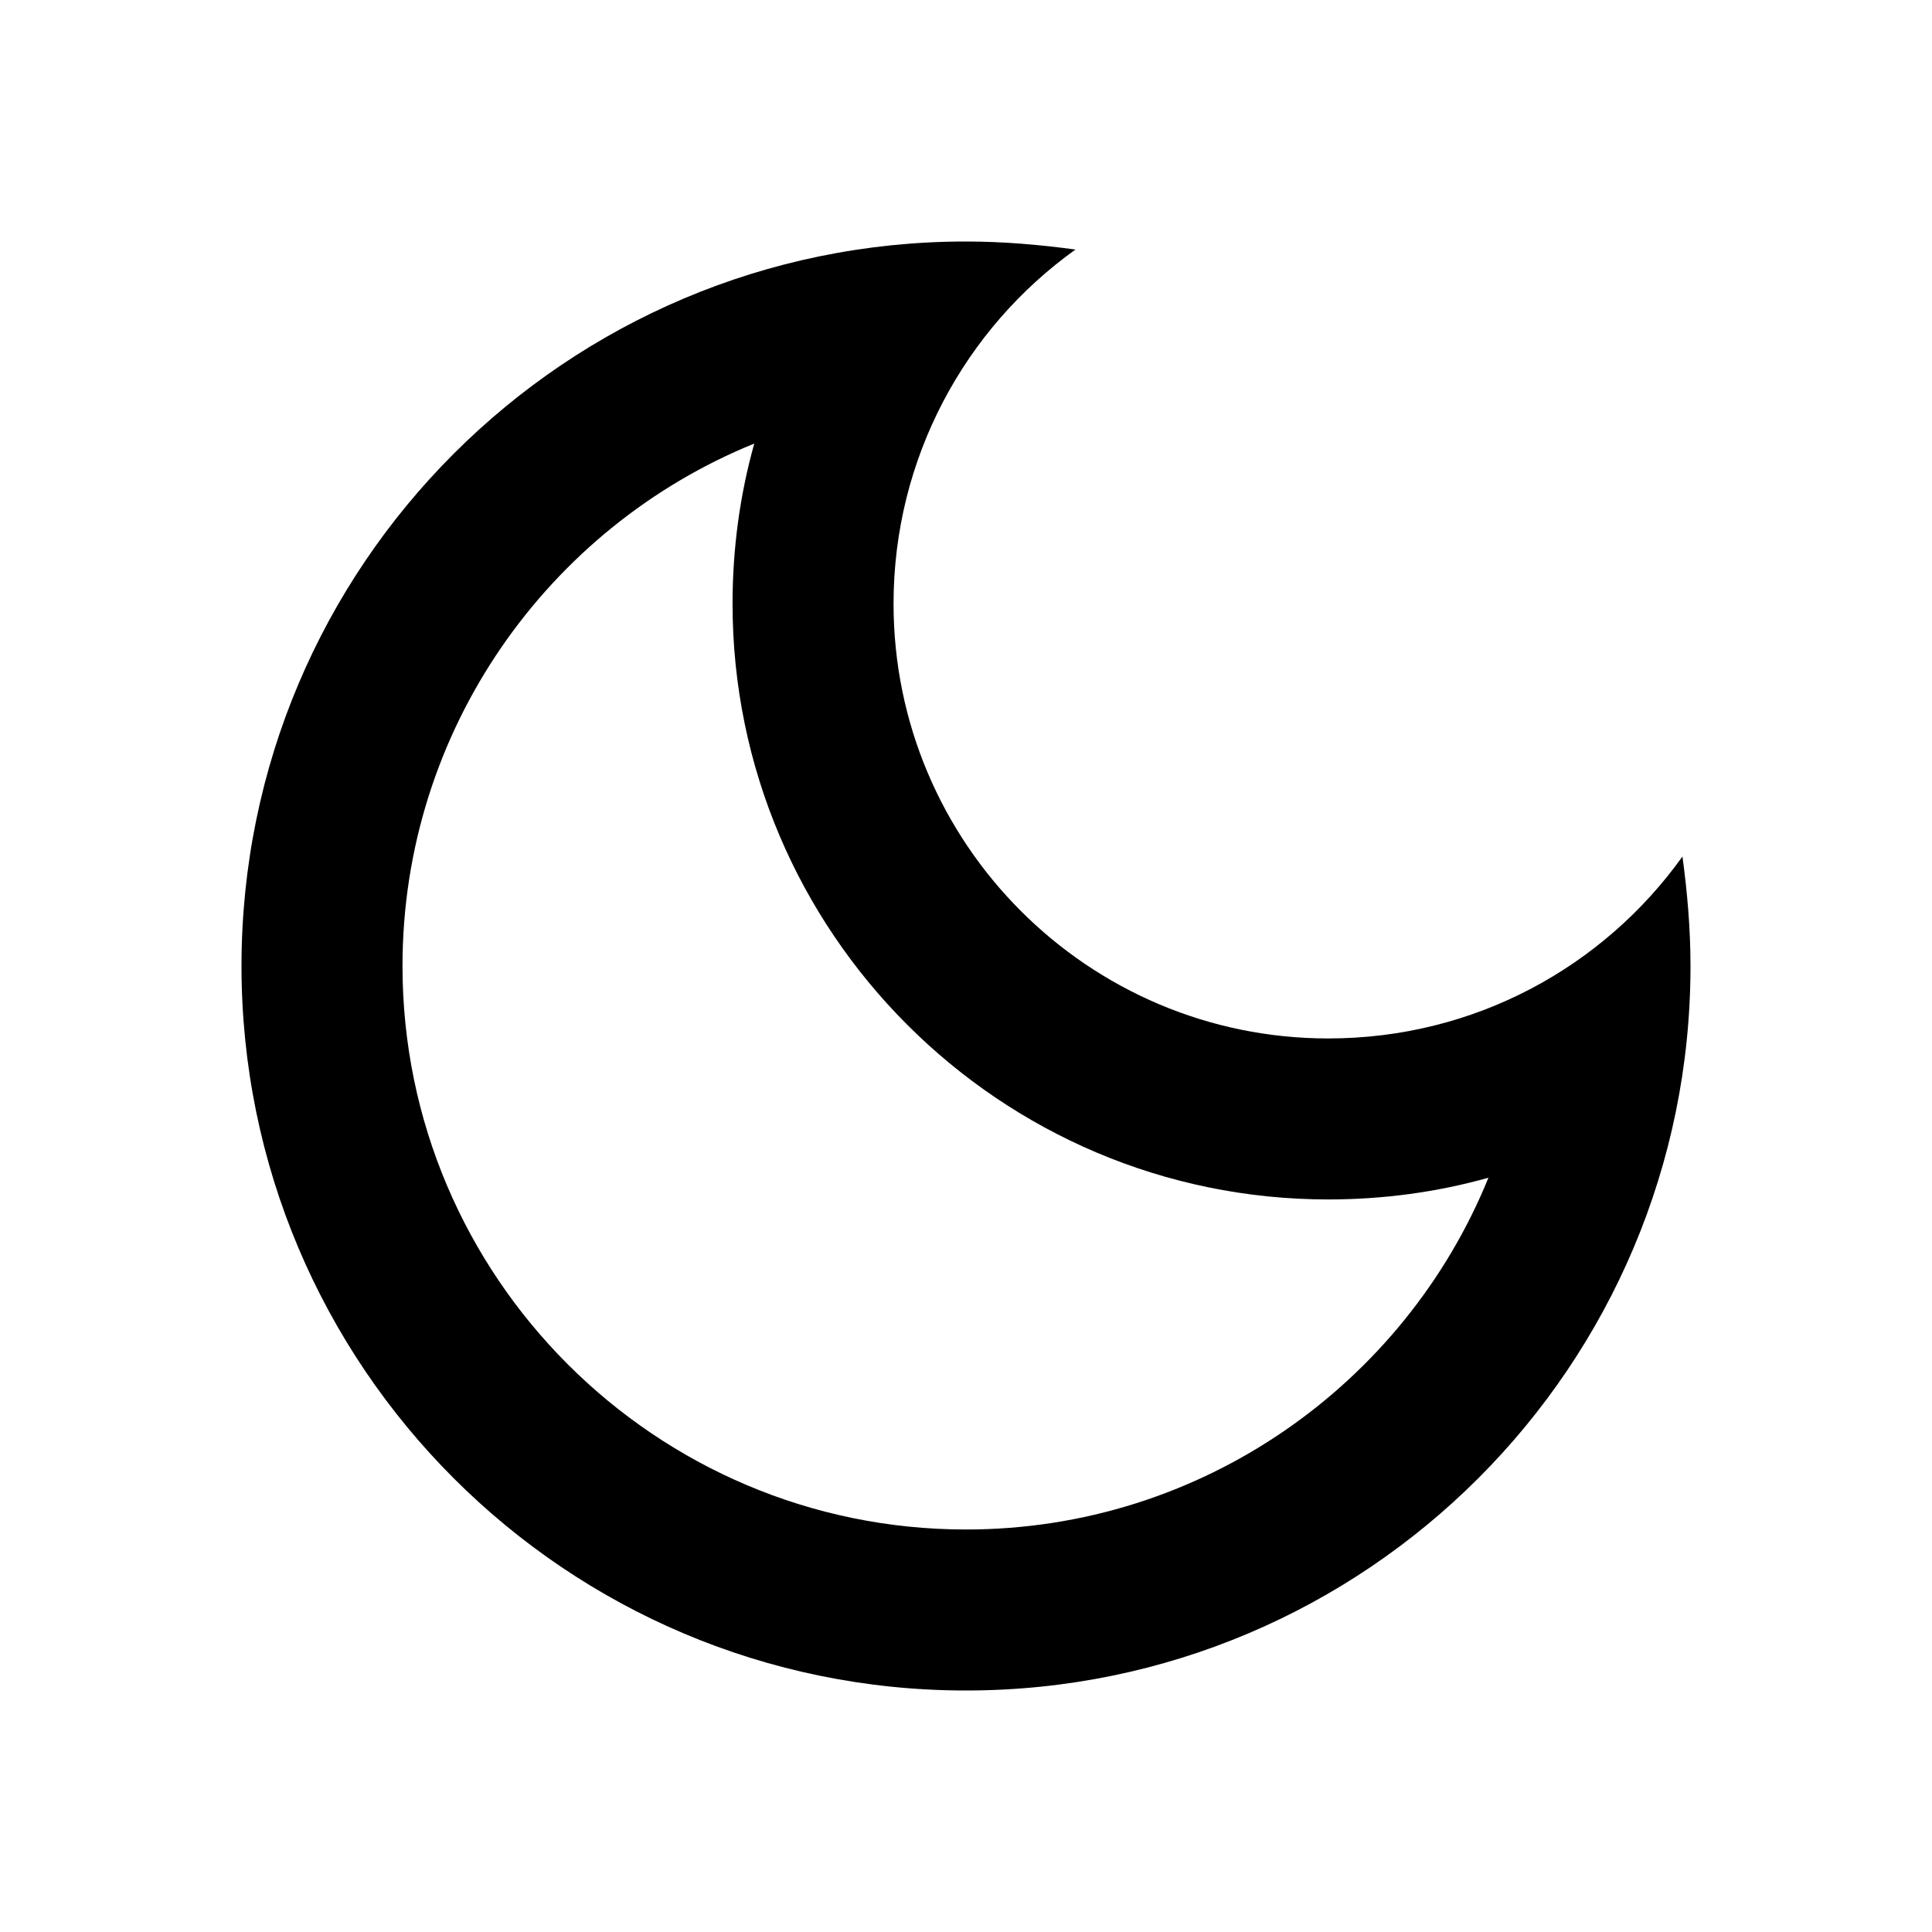
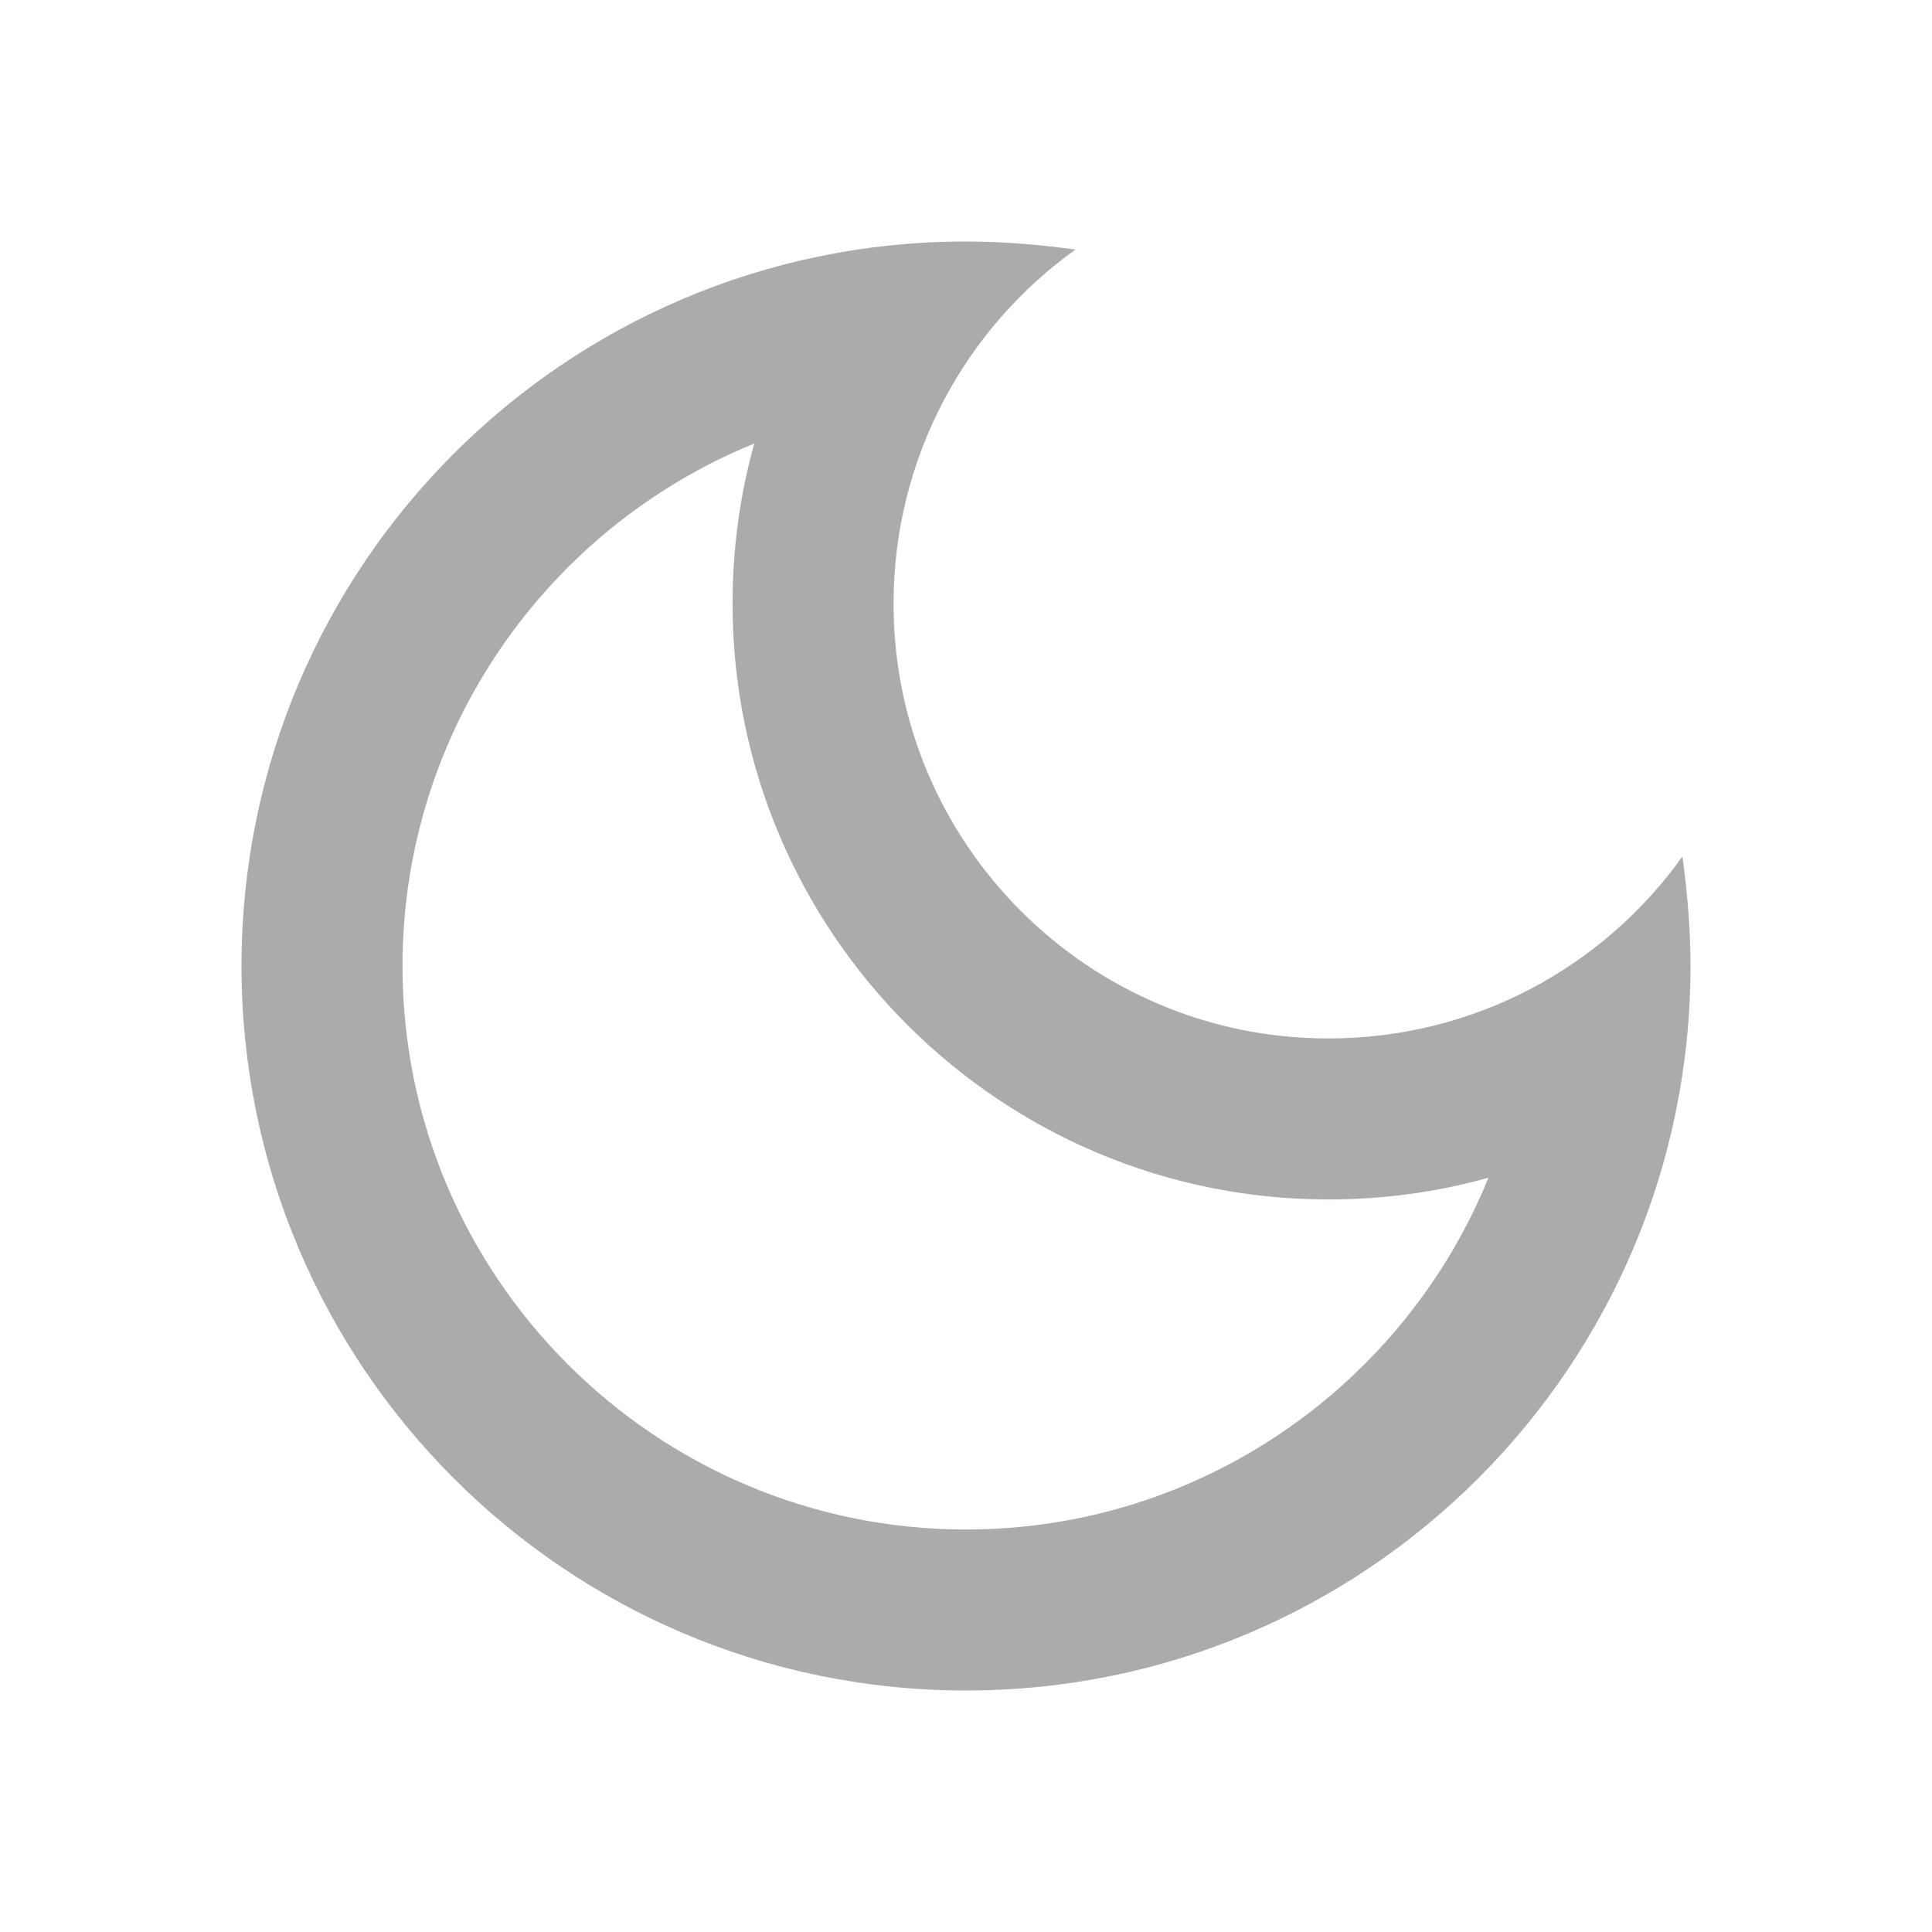
- <svg xmlns="http://www.w3.org/2000/svg" enable-background="new 0 0 24 24" height="24px" viewBox="0 0 24 24" width="24px" fill="#000000">
+ <svg xmlns="http://www.w3.org/2000/svg" enable-background="new 0 0 24 24" height="24px" viewBox="0 0 24 24" width="24px" fill="#ababab">
  <rect fill="none" height="24" width="24" />
  <path d="M9.37,5.51C9.19,6.15,9.1,6.82,9.1,7.5c0,4.08,3.32,7.4,7.4,7.4c0.68,0,1.35-0.09,1.99-0.27C17.45,17.19,14.93,19,12,19 c-3.86,0-7-3.14-7-7C5,9.07,6.81,6.55,9.37,5.51z M12,3c-4.97,0-9,4.03-9,9s4.03,9,9,9s9-4.03,9-9c0-0.46-0.04-0.92-0.1-1.36 c-0.98,1.37-2.58,2.26-4.4,2.26c-2.98,0-5.4-2.42-5.4-5.4c0-1.81,0.89-3.42,2.26-4.4C12.92,3.04,12.46,3,12,3L12,3z" />
</svg>
